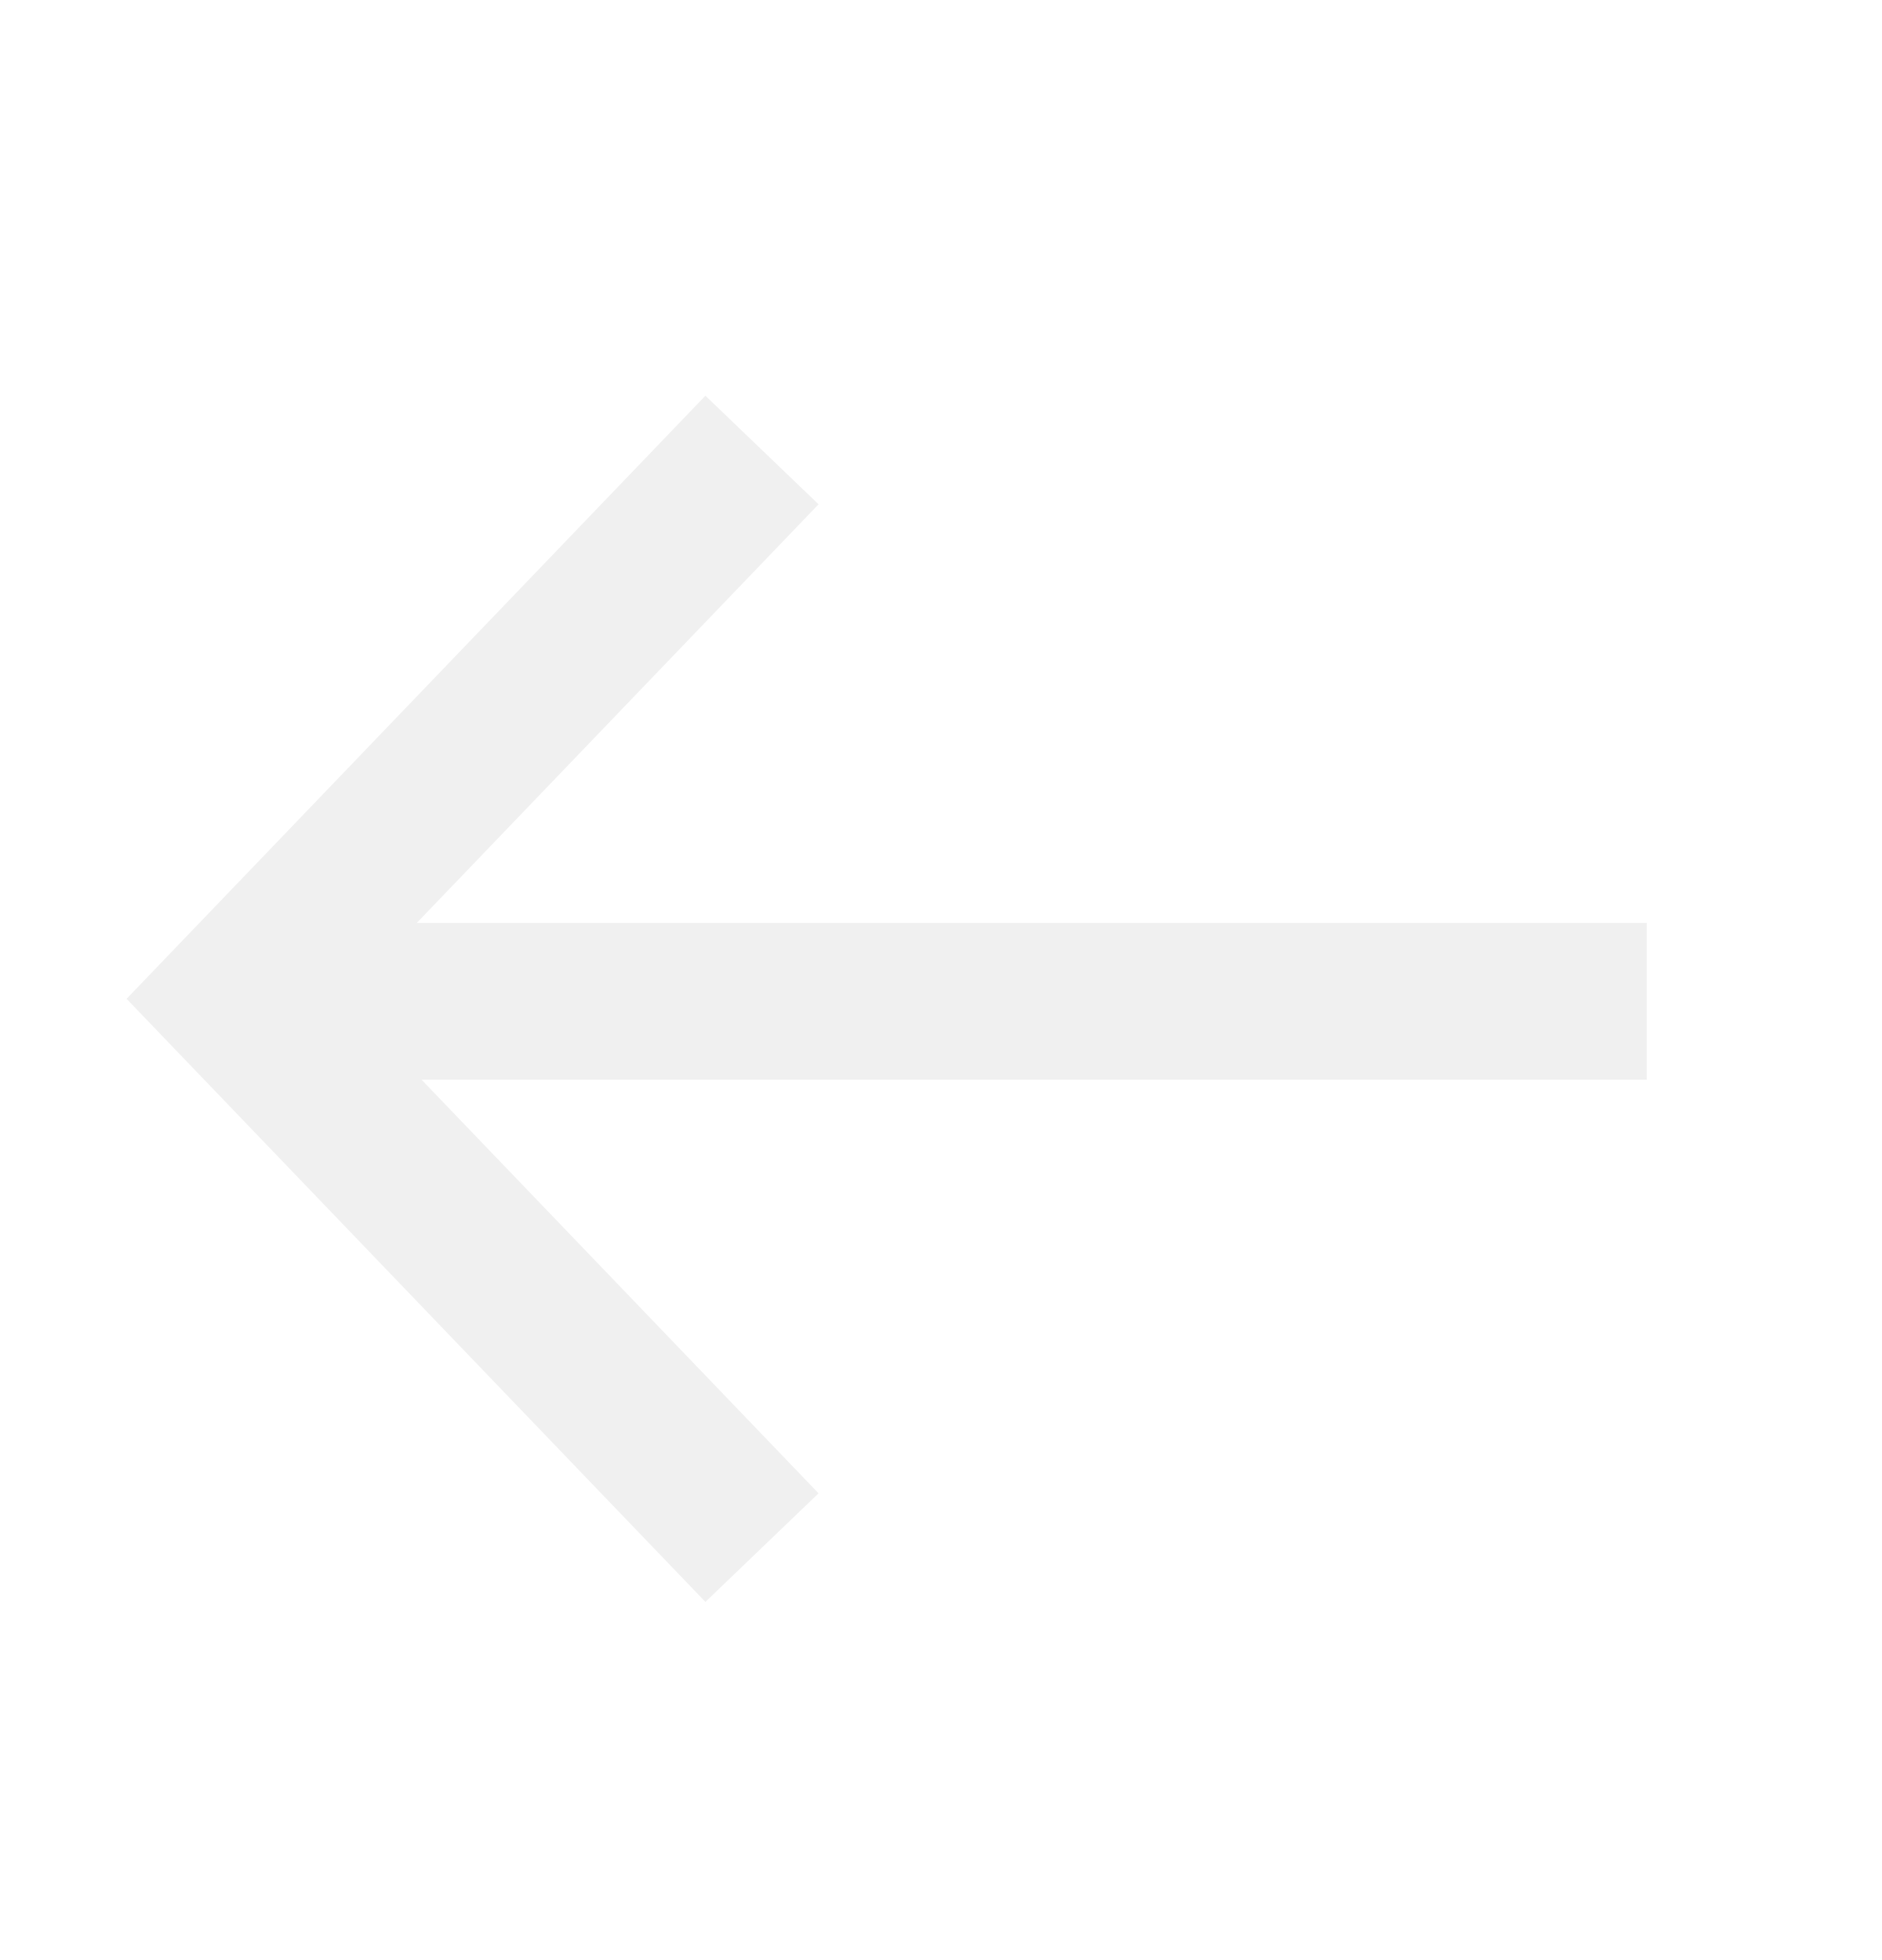
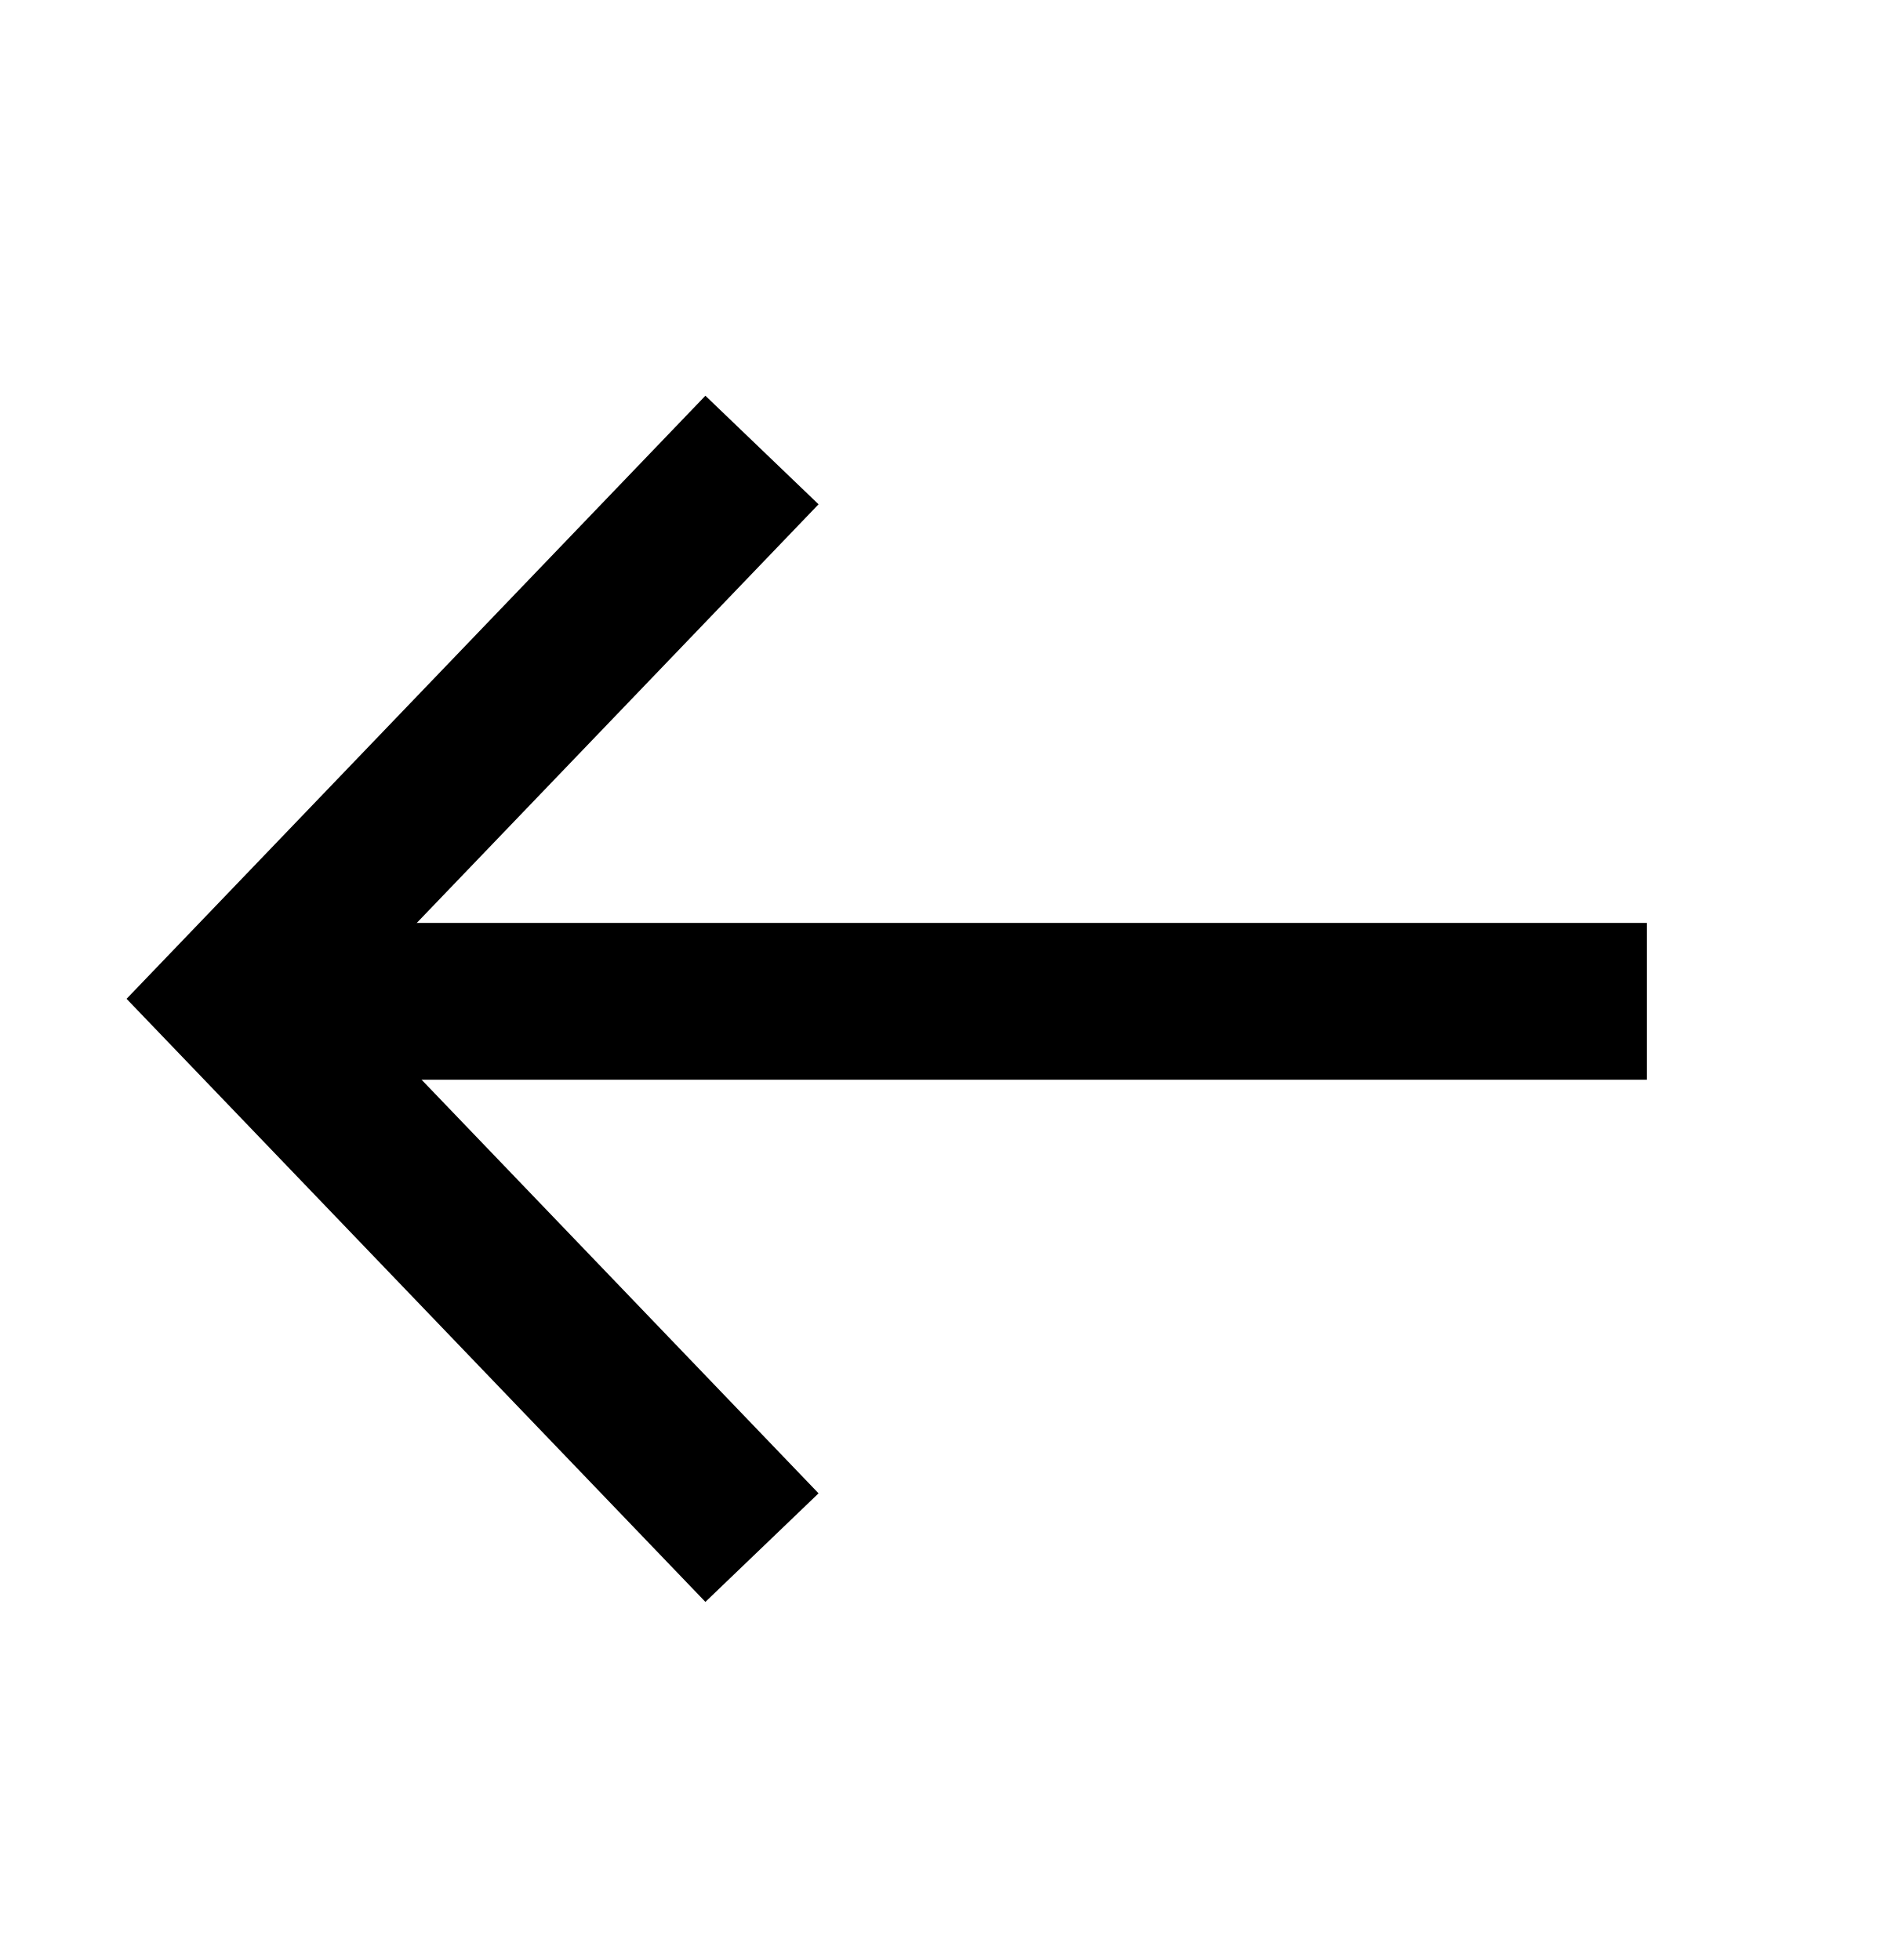
<svg xmlns="http://www.w3.org/2000/svg" width="24" height="25" viewBox="0 0 24 25" fill="none">
-   <path d="M9.717 5.74L3 12.74L9.717 19.74" stroke="#F0F0F0" stroke-width="2" />
-   <line y1="-1" x2="17.733" y2="-1" transform="matrix(1 0 0 -1 3.26709 11.772)" stroke="#F0F0F0" stroke-width="2" />
+   <path d="M9.717 5.74L3 12.74L9.717 19.74" stroke="currentColor" stroke-width="2" />
+   <line y1="-1" x2="17.733" y2="-1" transform="matrix(1 0 0 -1 3.26709 11.772)" stroke="currentColor" stroke-width="2" />
</svg>
